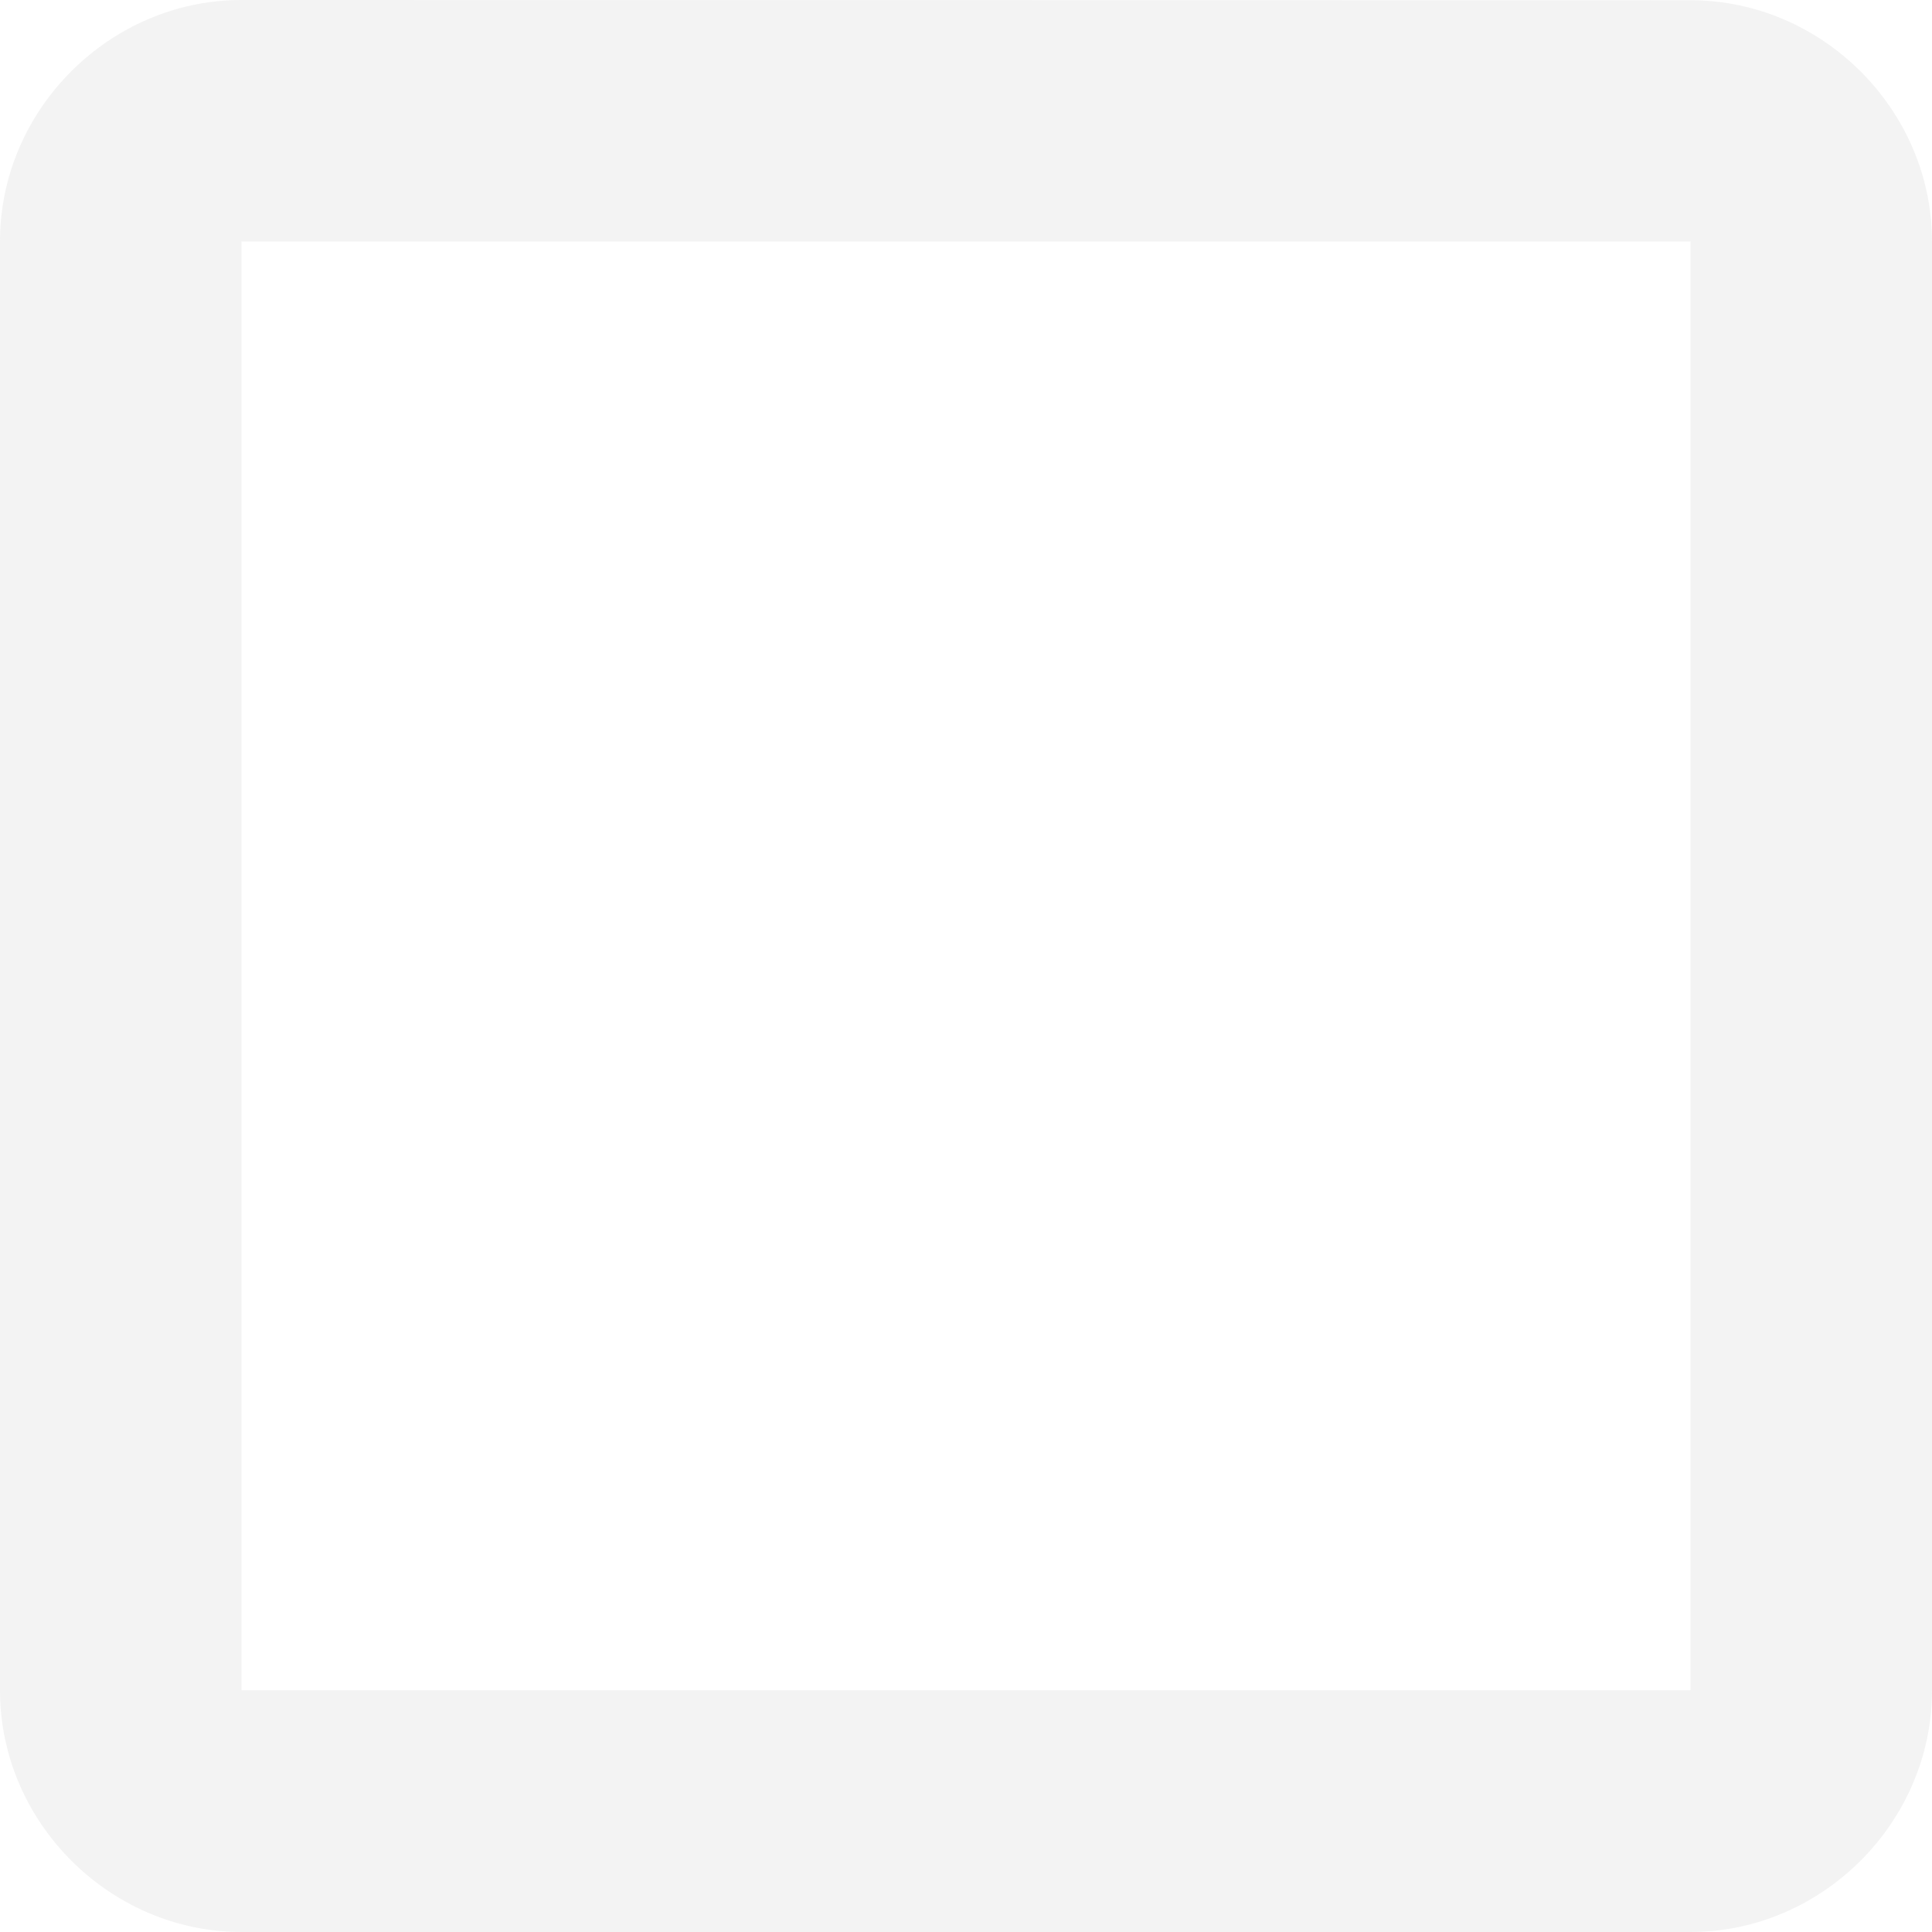
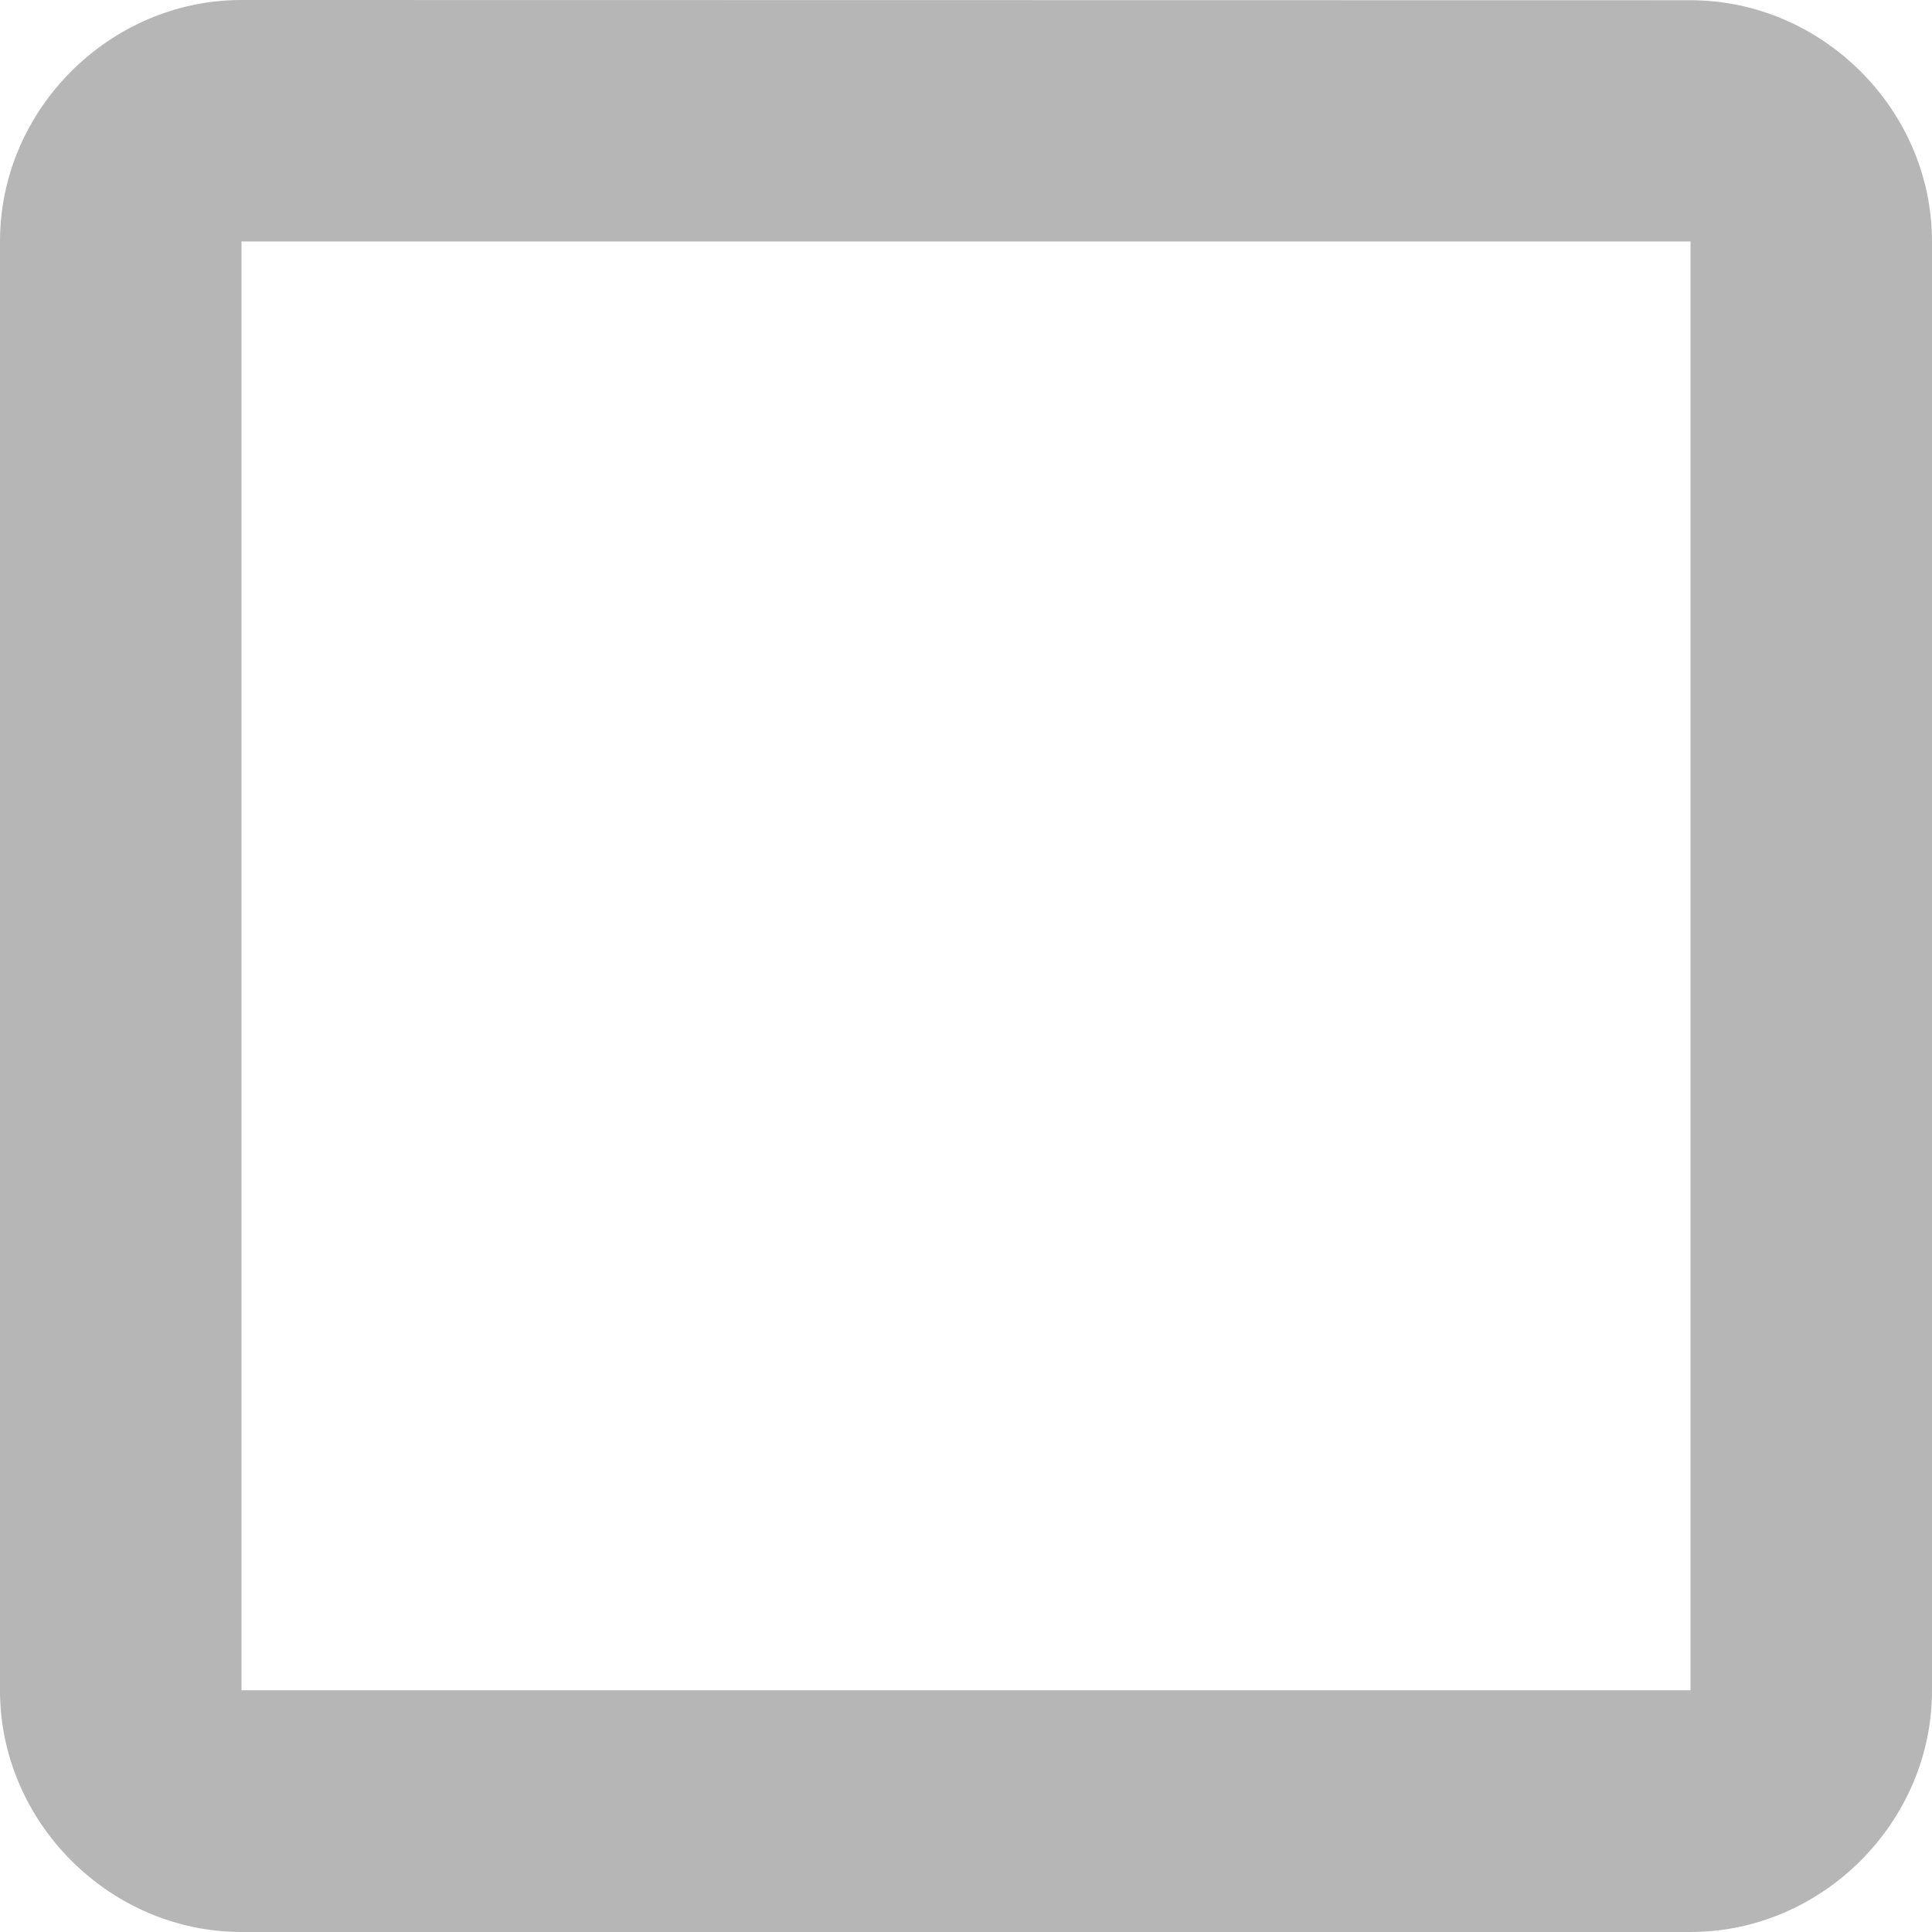
- <svg xmlns="http://www.w3.org/2000/svg" width="16" height="16" version="1.1" viewBox="0 0 16 16">
-   <g transform="translate(0 -1036.4)">
-     <path d="m2 1036.4c-1.091-2e-4 -2 0.907-2 1.998v12.002c0 1.091 0.909 2 2 2h12c1.091 0 2-0.909 2-2v-12c0-1.091-0.909-1.998-2-1.998zm0 2h12v11.998h-12z" color="#000000" color-rendering="auto" dominant-baseline="auto" fill="#e0e0e0" fill-opacity=".392" image-rendering="auto" shape-rendering="auto" solid-color="#000000" style="font-feature-settings:normal;font-variant-alternates:normal;font-variant-caps:normal;font-variant-east-asian:normal;font-variant-ligatures:normal;font-variant-numeric:normal;font-variant-position:normal;isolation:auto;mix-blend-mode:normal;shape-padding:0;text-decoration-color:#000000;text-decoration-line:none;text-decoration-style:solid;text-indent:0;text-orientation:mixed;text-transform:none;white-space:normal" />
+ <svg xmlns="http://www.w3.org/2000/svg" width="16" height="16" version="1.1" viewBox="0 0 16 16" id="svg6">
+   <defs id="defs10" />
+   <g transform="translate(0 -1036.4)" id="g4">
+     <path d="m2 1036.4c-1.091-2e-4 -2 0.907-2 1.998v12.002c0 1.091 0.909 2 2 2h12c1.091 0 2-0.909 2-2v-12c0-1.091-0.909-1.998-2-1.998zm0 2h12v11.998h-12z" color="#000000" color-rendering="auto" dominant-baseline="auto" fill="#e0e0e0" fill-opacity=".392" image-rendering="auto" shape-rendering="auto" solid-color="#000000" style="font-feature-settings:normal;font-variant-alternates:normal;font-variant-caps:normal;font-variant-east-asian:normal;font-variant-ligatures:normal;font-variant-numeric:normal;font-variant-position:normal;isolation:auto;mix-blend-mode:normal;shape-padding:0;text-decoration-color:#000000;text-decoration-line:none;text-decoration-style:solid;text-indent:0;text-orientation:mixed;text-transform:none;white-space:normal;fill:#464646;fill-opacity:0.392" id="path2" />
  </g>
</svg>
